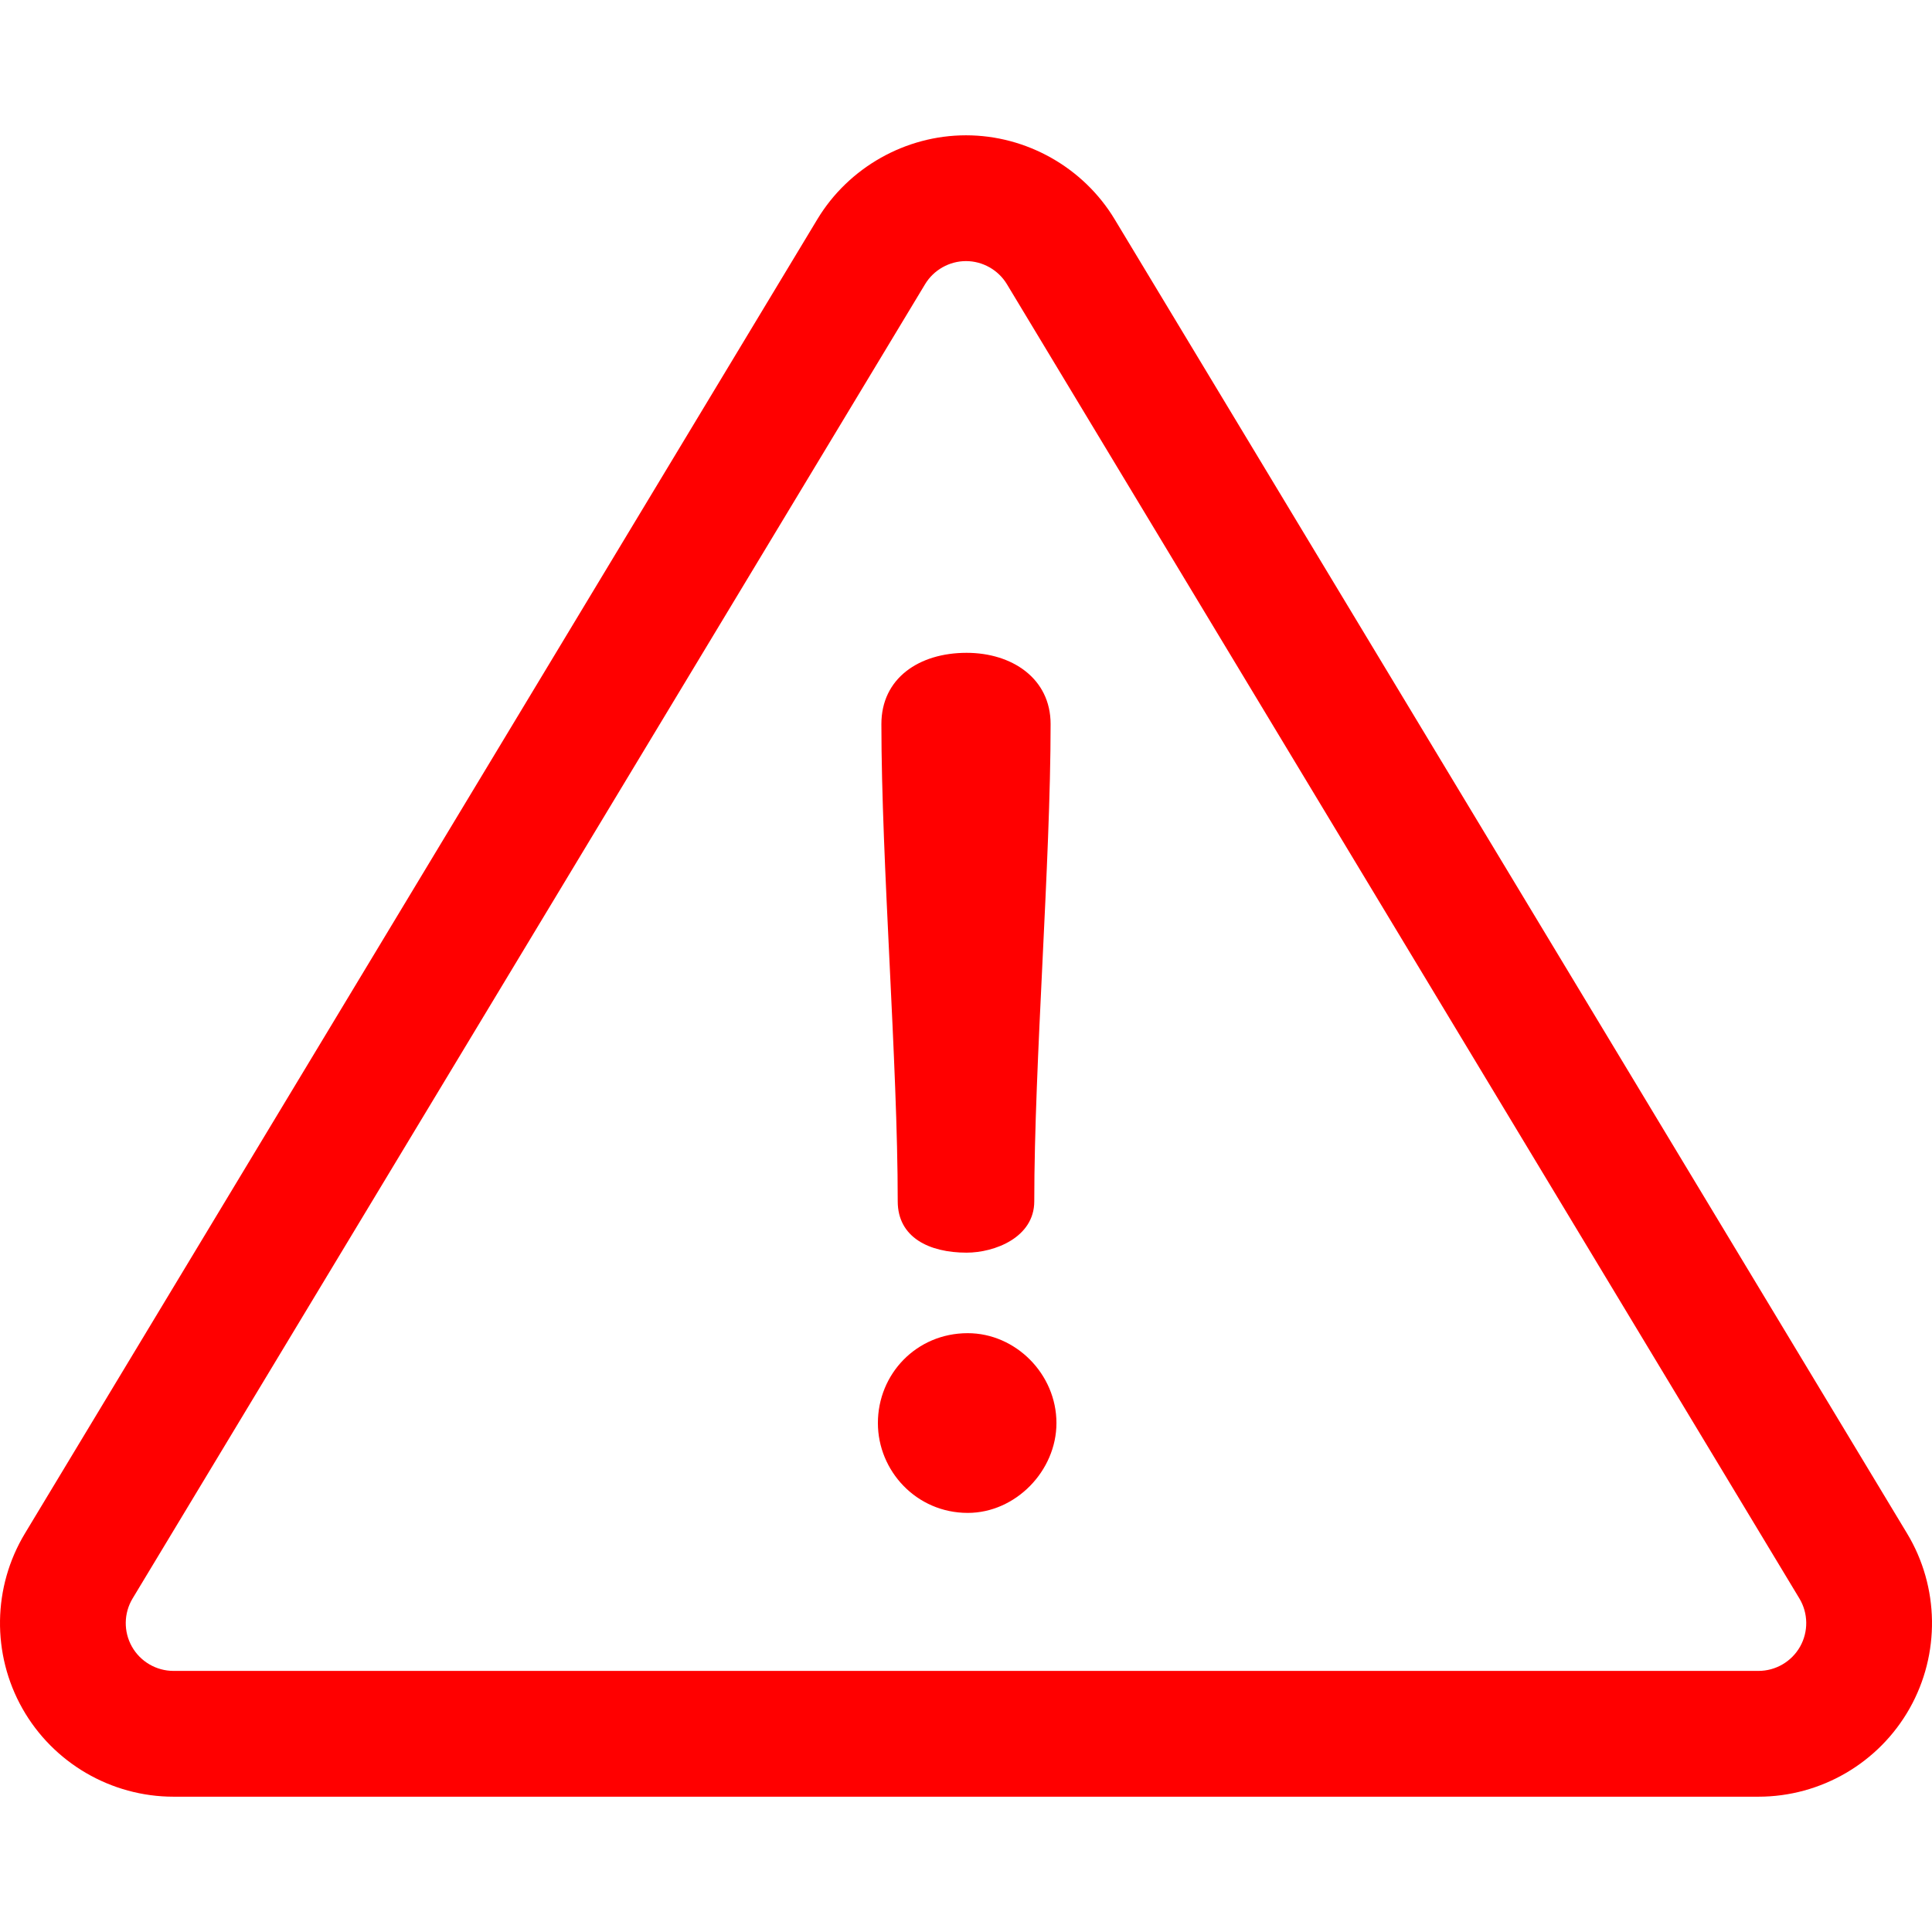
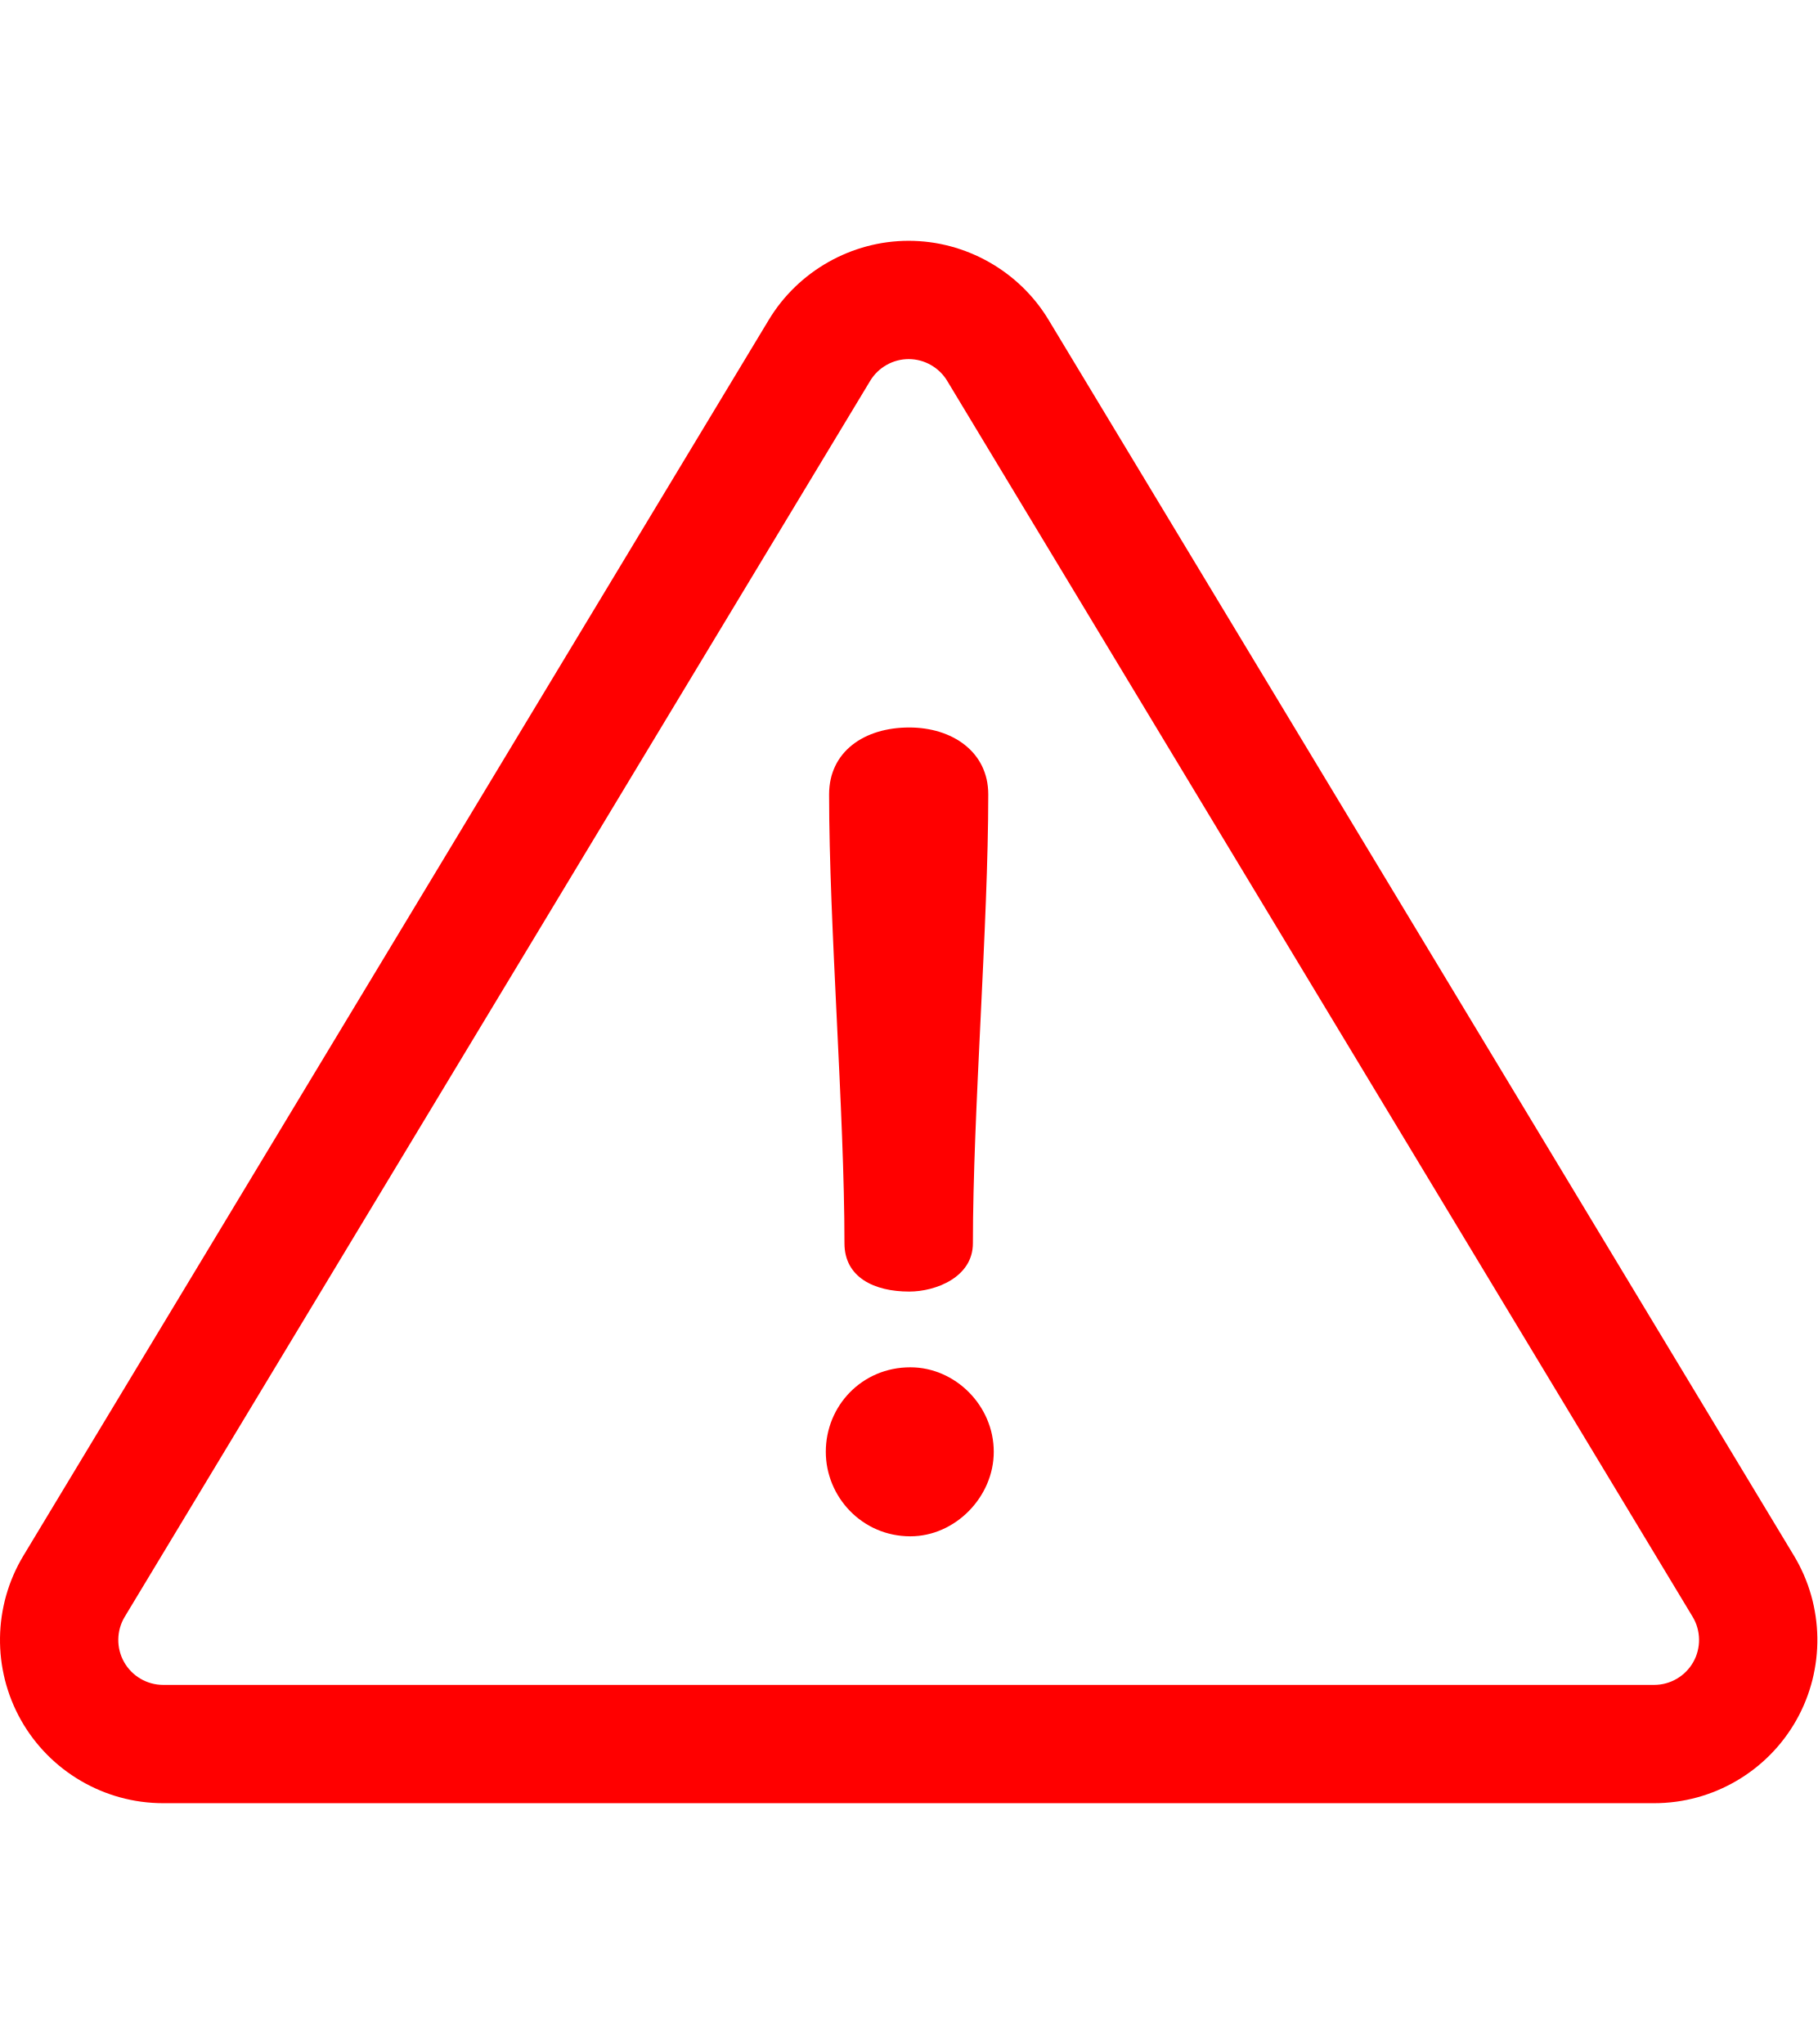
- <svg xmlns="http://www.w3.org/2000/svg" version="1.1" id="Layer_1" x="0px" y="0px" viewBox="0 0 512 512" style="enable-background:new 0 0 512 512;" xml:space="preserve" width="512px" height="512px" class="">
+ <svg xmlns="http://www.w3.org/2000/svg" version="1.1" id="Layer_1" x="0px" y="0px" viewBox="0 0 512 512" style="enable-background:new 0 0 512 512;" xml:space="preserve" width="16px" height="18px">
  <g>
    <g>
      <g>
        <path d="M505.403,406.394L295.389,58.102c-8.274-13.721-23.367-22.245-39.39-22.245c-16.023,0-31.116,8.524-39.391,22.246    L6.595,406.394c-8.551,14.182-8.804,31.95-0.661,46.37c8.145,14.42,23.491,23.378,40.051,23.378h420.028    c16.56,0,31.907-8.958,40.052-23.379C514.208,438.342,513.955,420.574,505.403,406.394z M477.039,436.372    c-2.242,3.969-6.467,6.436-11.026,6.436H45.985c-4.559,0-8.784-2.466-11.025-6.435c-2.242-3.97-2.172-8.862,0.181-12.765    L245.156,75.316c2.278-3.777,6.433-6.124,10.844-6.124c4.41,0,8.565,2.347,10.843,6.124l210.013,348.292    C479.211,427.512,479.281,432.403,477.039,436.372z" data-original="#000000" class="active-path" data-old_color="#000000" fill="#FF0000" />
      </g>
    </g>
    <g>
      <g>
        <path d="M256.154,173.005c-12.68,0-22.576,6.804-22.576,18.866c0,36.802,4.329,89.686,4.329,126.489    c0.001,9.587,8.352,13.607,18.248,13.607c7.422,0,17.937-4.02,17.937-13.607c0-36.802,4.329-89.686,4.329-126.489    C278.421,179.81,268.216,173.005,256.154,173.005z" data-original="#000000" class="active-path" data-old_color="#000000" fill="#FF0000" />
      </g>
    </g>
    <g>
      <g>
        <path d="M256.465,353.306c-13.607,0-23.814,10.824-23.814,23.814c0,12.68,10.206,23.814,23.814,23.814    c12.68,0,23.505-11.134,23.505-23.814C279.97,364.13,269.144,353.306,256.465,353.306z" data-original="#000000" class="active-path" data-old_color="#000000" fill="#FF0000" />
      </g>
    </g>
  </g>
</svg>
